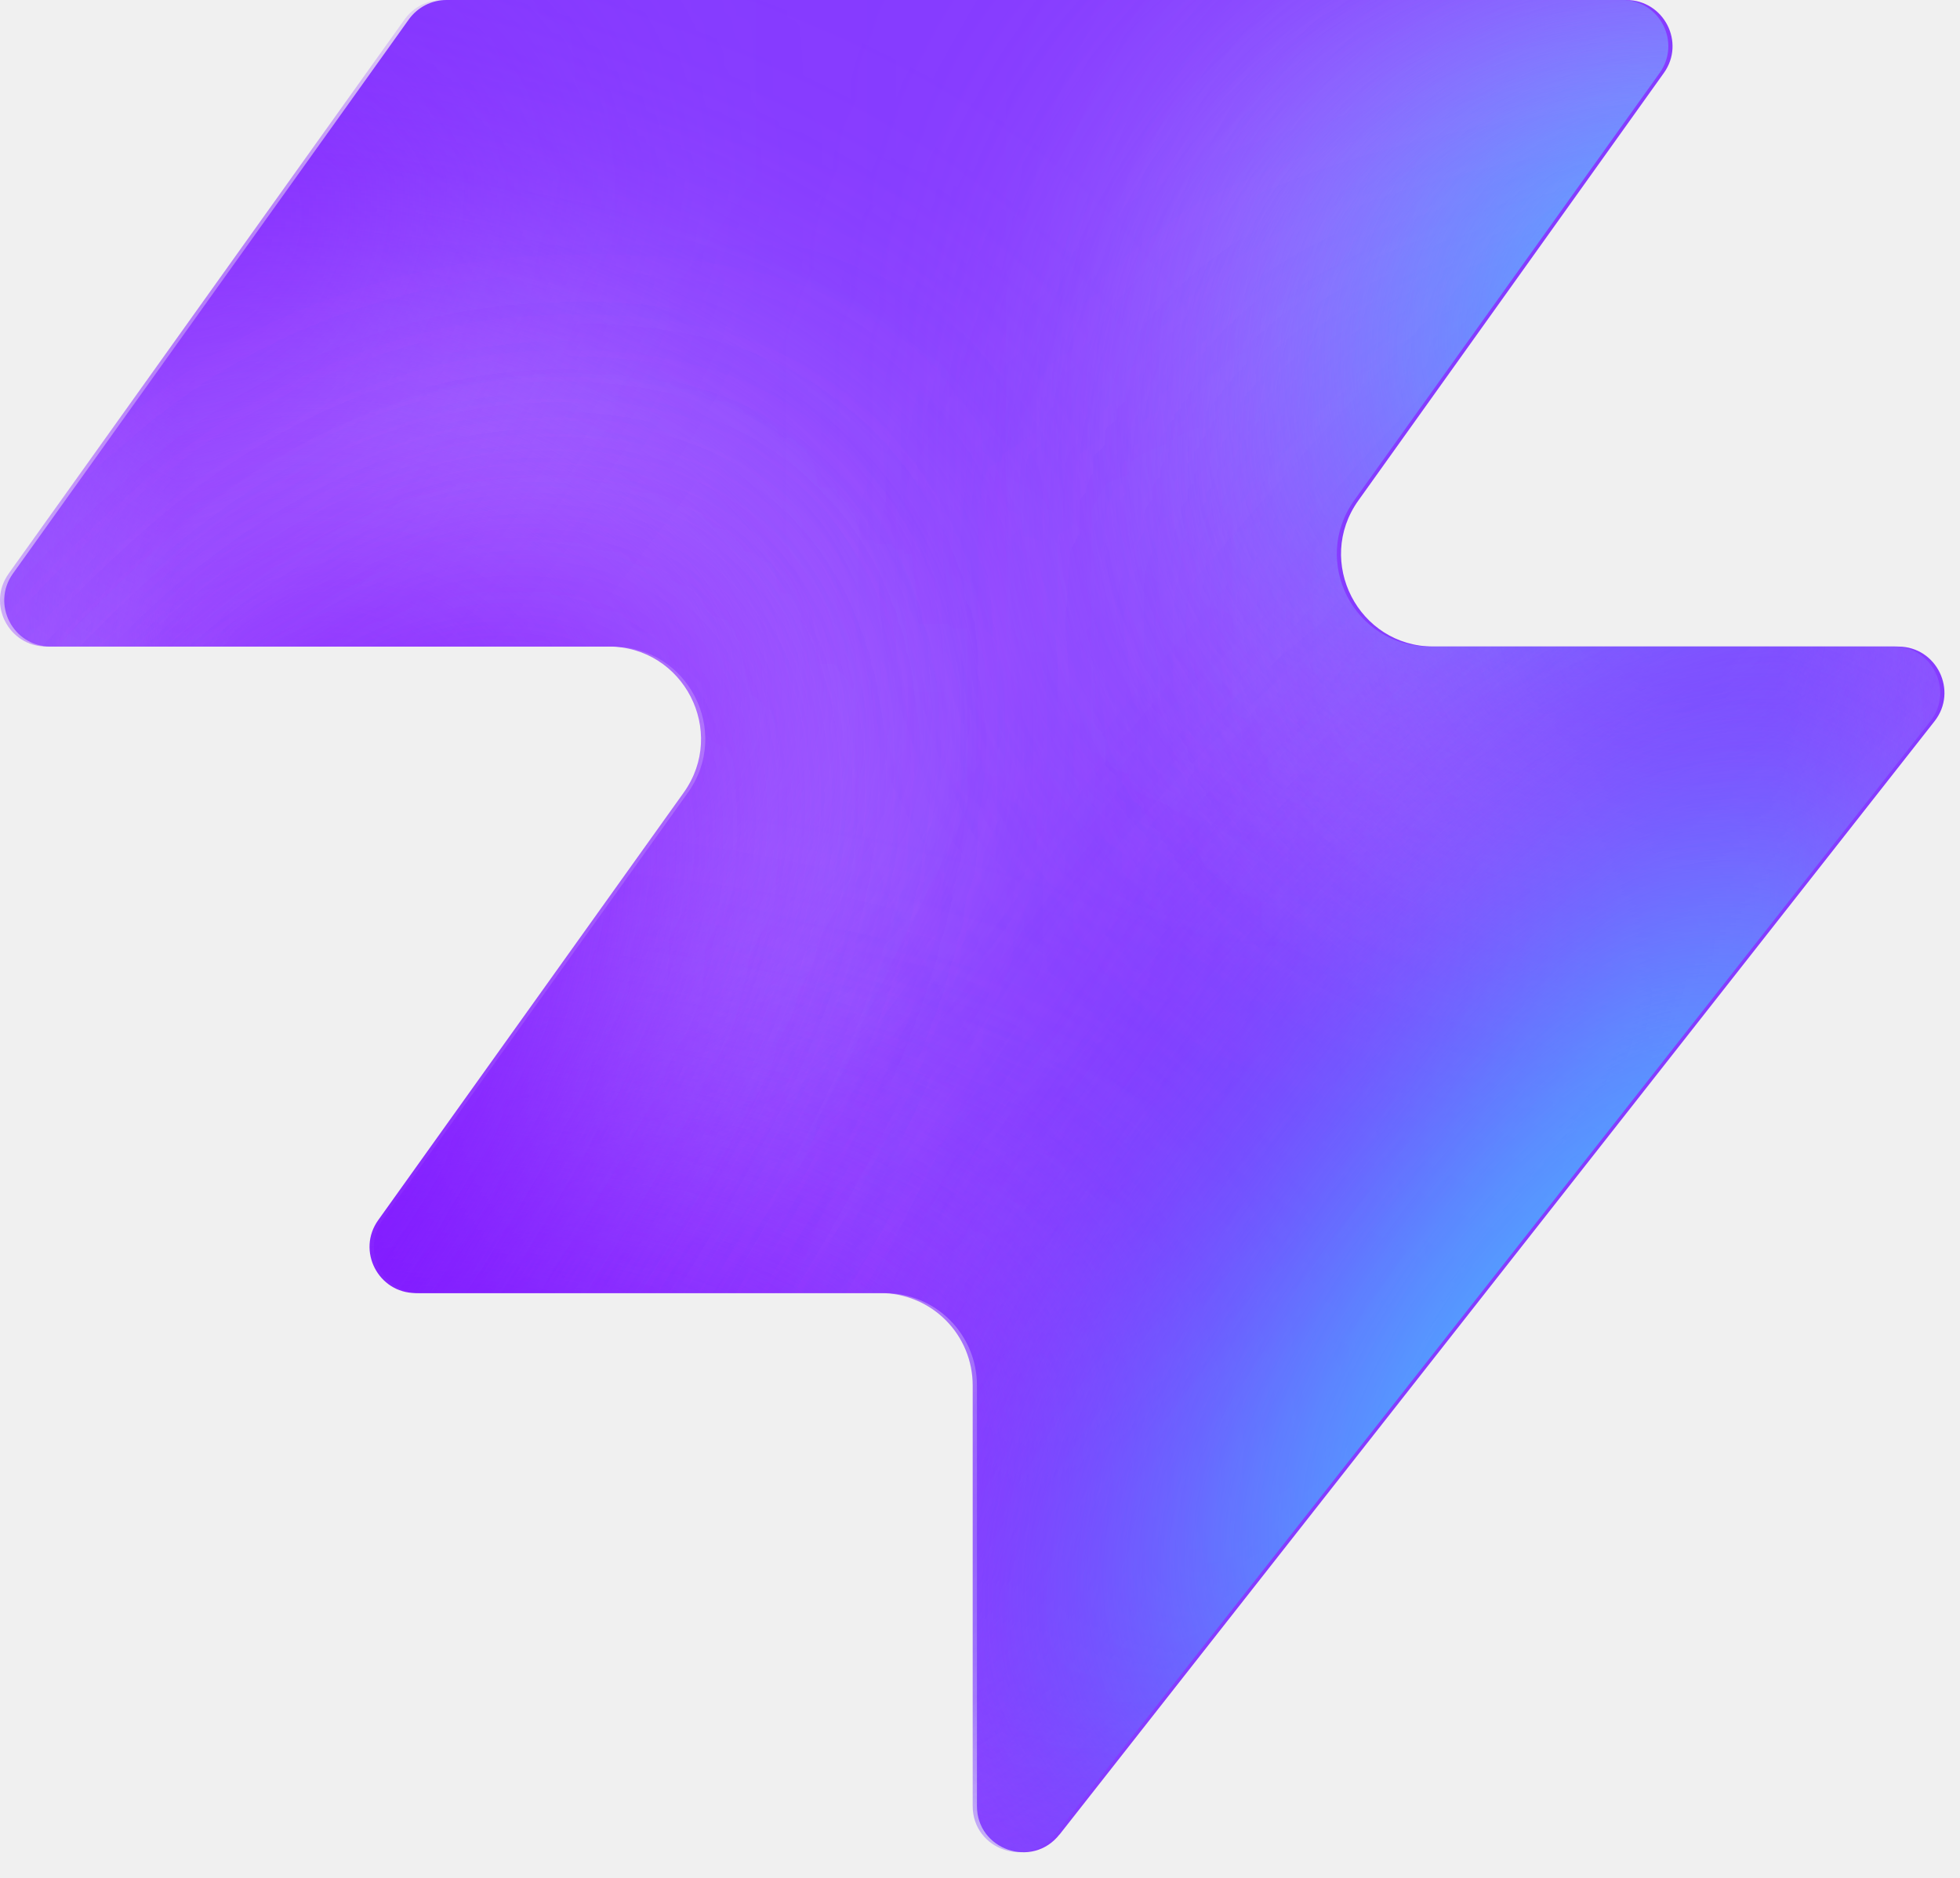
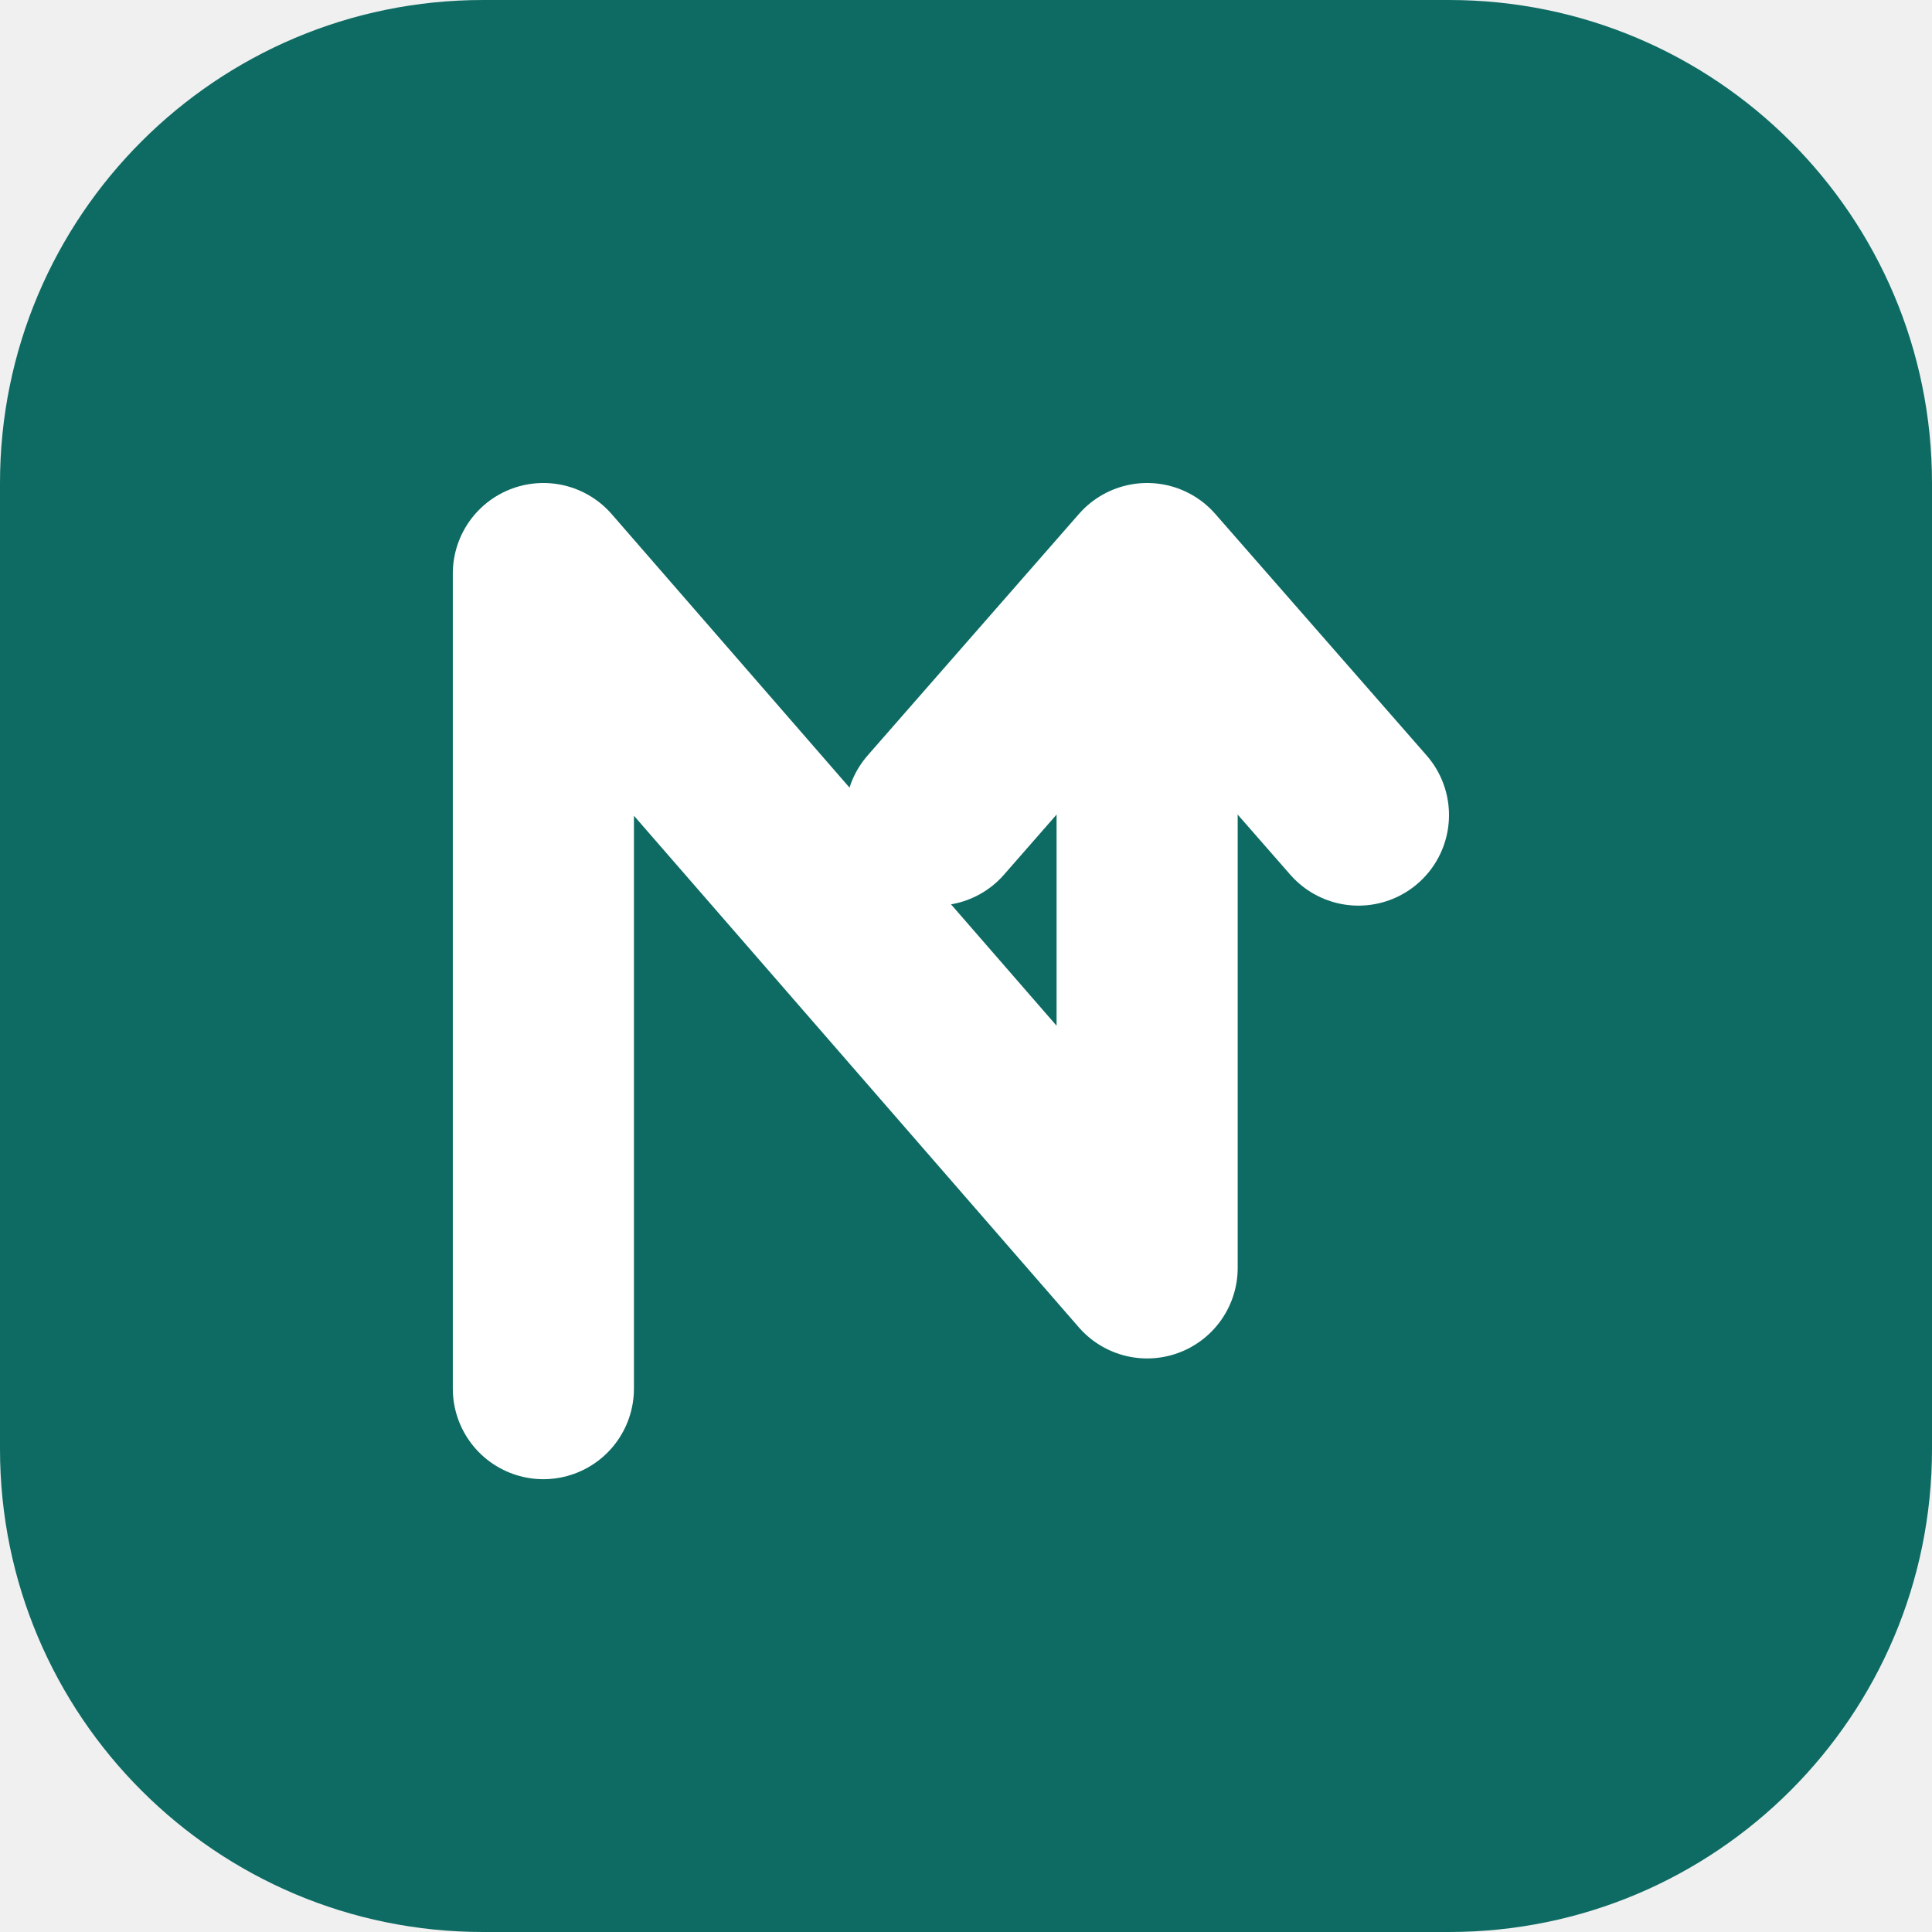
- <svg xmlns="http://www.w3.org/2000/svg" width="48" height="46" fill="none" viewBox="0 0 48 46">
-   <path fill="#863bff" d="M25.946 44.938c-.664.845-2.021.375-2.021-.698V33.937a2.26 2.26 0 0 0-2.262-2.262H10.287c-.92 0-1.456-1.04-.92-1.788l7.48-10.471c1.07-1.497 0-3.578-1.842-3.578H1.237c-.92 0-1.456-1.04-.92-1.788L10.013.474c.214-.297.556-.474.92-.474h28.894c.92 0 1.456 1.04.92 1.788l-7.48 10.471c-1.07 1.498 0 3.579 1.842 3.579h11.377c.943 0 1.473 1.088.89 1.83L25.947 44.94z" style="fill:#863bff;fill:color(display-p3 .525 .23 1);fill-opacity:1" />
-   <mask id="a" width="48" height="46" x="0" y="0" maskUnits="userSpaceOnUse" style="mask-type:alpha">
-     <path fill="#000" d="M25.842 44.938c-.664.844-2.021.375-2.021-.698V33.937a2.26 2.26 0 0 0-2.262-2.262H10.183c-.92 0-1.456-1.04-.92-1.788l7.48-10.471c1.07-1.498 0-3.579-1.842-3.579H1.133c-.92 0-1.456-1.04-.92-1.787L9.91.473c.214-.297.556-.474.92-.474h28.894c.92 0 1.456 1.04.92 1.788l-7.48 10.471c-1.07 1.498 0 3.578 1.842 3.578h11.377c.943 0 1.473 1.088.89 1.832L25.843 44.94z" style="fill:#000;fill-opacity:1" />
-   </mask>
-   <g mask="url(#a)">
-     <g filter="url(#b)">
-       <ellipse cx="5.508" cy="14.704" fill="#ede6ff" rx="5.508" ry="14.704" style="fill:#ede6ff;fill:color(display-p3 .927 .903 1);fill-opacity:1" transform="matrix(.00324 1 1 -.00324 -4.47 31.516)" />
-     </g>
-     <g filter="url(#c)">
-       <ellipse cx="10.399" cy="29.851" fill="#ede6ff" rx="10.399" ry="29.851" style="fill:#ede6ff;fill:color(display-p3 .927 .903 1);fill-opacity:1" transform="matrix(.00324 1 1 -.00324 -39.328 7.883)" />
-     </g>
-     <g filter="url(#d)">
-       <ellipse cx="5.508" cy="30.487" fill="#7e14ff" rx="5.508" ry="30.487" style="fill:#7e14ff;fill:color(display-p3 .492 .077 1);fill-opacity:1" transform="rotate(89.814 -25.913 -14.639)scale(1 -1)" />
-     </g>
-     <g filter="url(#e)">
-       <ellipse cx="5.508" cy="30.599" fill="#7e14ff" rx="5.508" ry="30.599" style="fill:#7e14ff;fill:color(display-p3 .492 .077 1);fill-opacity:1" transform="rotate(89.814 -32.644 -3.334)scale(1 -1)" />
-     </g>
-     <g filter="url(#f)">
-       <ellipse cx="5.508" cy="30.599" fill="#7e14ff" rx="5.508" ry="30.599" style="fill:#7e14ff;fill:color(display-p3 .492 .077 1);fill-opacity:1" transform="matrix(.00324 1 1 -.00324 -34.34 30.47)" />
-     </g>
-     <g filter="url(#g)">
-       <ellipse cx="14.072" cy="22.078" fill="#ede6ff" rx="14.072" ry="22.078" style="fill:#ede6ff;fill:color(display-p3 .927 .903 1);fill-opacity:1" transform="rotate(93.35 24.506 48.493)scale(-1 1)" />
-     </g>
-     <g filter="url(#h)">
-       <ellipse cx="3.47" cy="21.501" fill="#7e14ff" rx="3.47" ry="21.501" style="fill:#7e14ff;fill:color(display-p3 .492 .077 1);fill-opacity:1" transform="rotate(89.009 28.708 47.59)scale(-1 1)" />
-     </g>
-     <g filter="url(#i)">
-       <ellipse cx="3.47" cy="21.501" fill="#7e14ff" rx="3.47" ry="21.501" style="fill:#7e14ff;fill:color(display-p3 .492 .077 1);fill-opacity:1" transform="rotate(89.009 28.708 47.59)scale(-1 1)" />
-     </g>
-     <g filter="url(#j)">
-       <ellipse cx=".387" cy="8.972" fill="#7e14ff" rx="4.407" ry="29.108" style="fill:#7e14ff;fill:color(display-p3 .492 .077 1);fill-opacity:1" transform="rotate(39.51 .387 8.972)" />
-     </g>
-     <g filter="url(#k)">
-       <ellipse cx="47.523" cy="-6.092" fill="#7e14ff" rx="4.407" ry="29.108" style="fill:#7e14ff;fill:color(display-p3 .492 .077 1);fill-opacity:1" transform="rotate(37.892 47.523 -6.092)" />
-     </g>
-     <g filter="url(#l)">
-       <ellipse cx="41.412" cy="6.333" fill="#47bfff" rx="5.971" ry="9.665" style="fill:#47bfff;fill:color(display-p3 .28 .748 1);fill-opacity:1" transform="rotate(37.892 41.412 6.333)" />
-     </g>
-     <g filter="url(#m)">
-       <ellipse cx="-1.879" cy="38.332" fill="#7e14ff" rx="4.407" ry="29.108" style="fill:#7e14ff;fill:color(display-p3 .492 .077 1);fill-opacity:1" transform="rotate(37.892 -1.88 38.332)" />
-     </g>
-     <g filter="url(#n)">
-       <ellipse cx="-1.879" cy="38.332" fill="#7e14ff" rx="4.407" ry="29.108" style="fill:#7e14ff;fill:color(display-p3 .492 .077 1);fill-opacity:1" transform="rotate(37.892 -1.88 38.332)" />
-     </g>
-     <g filter="url(#o)">
-       <ellipse cx="35.651" cy="29.907" fill="#7e14ff" rx="4.407" ry="29.108" style="fill:#7e14ff;fill:color(display-p3 .492 .077 1);fill-opacity:1" transform="rotate(37.892 35.651 29.907)" />
-     </g>
-     <g filter="url(#p)">
-       <ellipse cx="38.418" cy="32.4" fill="#47bfff" rx="5.971" ry="15.297" style="fill:#47bfff;fill:color(display-p3 .28 .748 1);fill-opacity:1" transform="rotate(37.892 38.418 32.4)" />
-     </g>
-   </g>
-   <defs>
-     <filter id="b" width="60.045" height="41.654" x="-19.77" y="16.149" color-interpolation-filters="sRGB" filterUnits="userSpaceOnUse">
-       <feFlood flood-opacity="0" result="BackgroundImageFix" />
-       <feBlend in="SourceGraphic" in2="BackgroundImageFix" result="shape" />
-       <feGaussianBlur result="effect1_foregroundBlur_2002_17158" stdDeviation="7.659" />
-     </filter>
-     <filter id="c" width="90.34" height="51.437" x="-54.613" y="-7.533" color-interpolation-filters="sRGB" filterUnits="userSpaceOnUse">
-       <feFlood flood-opacity="0" result="BackgroundImageFix" />
-       <feBlend in="SourceGraphic" in2="BackgroundImageFix" result="shape" />
-       <feGaussianBlur result="effect1_foregroundBlur_2002_17158" stdDeviation="7.659" />
-     </filter>
-     <filter id="d" width="79.355" height="29.4" x="-49.64" y="2.03" color-interpolation-filters="sRGB" filterUnits="userSpaceOnUse">
-       <feFlood flood-opacity="0" result="BackgroundImageFix" />
-       <feBlend in="SourceGraphic" in2="BackgroundImageFix" result="shape" />
-       <feGaussianBlur result="effect1_foregroundBlur_2002_17158" stdDeviation="4.596" />
-     </filter>
-     <filter id="e" width="79.579" height="29.4" x="-45.045" y="20.029" color-interpolation-filters="sRGB" filterUnits="userSpaceOnUse">
-       <feFlood flood-opacity="0" result="BackgroundImageFix" />
-       <feBlend in="SourceGraphic" in2="BackgroundImageFix" result="shape" />
-       <feGaussianBlur result="effect1_foregroundBlur_2002_17158" stdDeviation="4.596" />
-     </filter>
-     <filter id="f" width="79.579" height="29.4" x="-43.513" y="21.178" color-interpolation-filters="sRGB" filterUnits="userSpaceOnUse">
-       <feFlood flood-opacity="0" result="BackgroundImageFix" />
-       <feBlend in="SourceGraphic" in2="BackgroundImageFix" result="shape" />
-       <feGaussianBlur result="effect1_foregroundBlur_2002_17158" stdDeviation="4.596" />
-     </filter>
-     <filter id="g" width="74.749" height="58.852" x="15.756" y="-17.901" color-interpolation-filters="sRGB" filterUnits="userSpaceOnUse">
-       <feFlood flood-opacity="0" result="BackgroundImageFix" />
-       <feBlend in="SourceGraphic" in2="BackgroundImageFix" result="shape" />
-       <feGaussianBlur result="effect1_foregroundBlur_2002_17158" stdDeviation="7.659" />
-     </filter>
-     <filter id="h" width="61.377" height="25.362" x="23.548" y="2.284" color-interpolation-filters="sRGB" filterUnits="userSpaceOnUse">
-       <feFlood flood-opacity="0" result="BackgroundImageFix" />
-       <feBlend in="SourceGraphic" in2="BackgroundImageFix" result="shape" />
-       <feGaussianBlur result="effect1_foregroundBlur_2002_17158" stdDeviation="4.596" />
-     </filter>
-     <filter id="i" width="61.377" height="25.362" x="23.548" y="2.284" color-interpolation-filters="sRGB" filterUnits="userSpaceOnUse">
-       <feFlood flood-opacity="0" result="BackgroundImageFix" />
-       <feBlend in="SourceGraphic" in2="BackgroundImageFix" result="shape" />
-       <feGaussianBlur result="effect1_foregroundBlur_2002_17158" stdDeviation="4.596" />
-     </filter>
-     <filter id="j" width="56.045" height="63.649" x="-27.636" y="-22.853" color-interpolation-filters="sRGB" filterUnits="userSpaceOnUse">
-       <feFlood flood-opacity="0" result="BackgroundImageFix" />
-       <feBlend in="SourceGraphic" in2="BackgroundImageFix" result="shape" />
-       <feGaussianBlur result="effect1_foregroundBlur_2002_17158" stdDeviation="4.596" />
-     </filter>
-     <filter id="k" width="54.814" height="64.646" x="20.116" y="-38.415" color-interpolation-filters="sRGB" filterUnits="userSpaceOnUse">
-       <feFlood flood-opacity="0" result="BackgroundImageFix" />
-       <feBlend in="SourceGraphic" in2="BackgroundImageFix" result="shape" />
-       <feGaussianBlur result="effect1_foregroundBlur_2002_17158" stdDeviation="4.596" />
-     </filter>
-     <filter id="l" width="33.541" height="35.313" x="24.641" y="-11.323" color-interpolation-filters="sRGB" filterUnits="userSpaceOnUse">
-       <feFlood flood-opacity="0" result="BackgroundImageFix" />
-       <feBlend in="SourceGraphic" in2="BackgroundImageFix" result="shape" />
-       <feGaussianBlur result="effect1_foregroundBlur_2002_17158" stdDeviation="4.596" />
-     </filter>
-     <filter id="m" width="54.814" height="64.646" x="-29.286" y="6.009" color-interpolation-filters="sRGB" filterUnits="userSpaceOnUse">
-       <feFlood flood-opacity="0" result="BackgroundImageFix" />
-       <feBlend in="SourceGraphic" in2="BackgroundImageFix" result="shape" />
-       <feGaussianBlur result="effect1_foregroundBlur_2002_17158" stdDeviation="4.596" />
-     </filter>
-     <filter id="n" width="54.814" height="64.646" x="-29.286" y="6.009" color-interpolation-filters="sRGB" filterUnits="userSpaceOnUse">
-       <feFlood flood-opacity="0" result="BackgroundImageFix" />
-       <feBlend in="SourceGraphic" in2="BackgroundImageFix" result="shape" />
-       <feGaussianBlur result="effect1_foregroundBlur_2002_17158" stdDeviation="4.596" />
-     </filter>
-     <filter id="o" width="54.814" height="64.646" x="8.244" y="-2.416" color-interpolation-filters="sRGB" filterUnits="userSpaceOnUse">
-       <feFlood flood-opacity="0" result="BackgroundImageFix" />
-       <feBlend in="SourceGraphic" in2="BackgroundImageFix" result="shape" />
-       <feGaussianBlur result="effect1_foregroundBlur_2002_17158" stdDeviation="4.596" />
-     </filter>
-     <filter id="p" width="39.409" height="43.623" x="18.713" y="10.588" color-interpolation-filters="sRGB" filterUnits="userSpaceOnUse">
-       <feFlood flood-opacity="0" result="BackgroundImageFix" />
-       <feBlend in="SourceGraphic" in2="BackgroundImageFix" result="shape" />
-       <feGaussianBlur result="effect1_foregroundBlur_2002_17158" stdDeviation="4.596" />
-     </filter>
-   </defs>
+ <svg xmlns="http://www.w3.org/2000/svg" width="32" height="32" viewBox="0 0 32 32">
+   <rect width="32" height="32" rx="8" fill="#0e6b63" />
+   <path d="M9 23V9.5l10 11.5V11" fill="none" stroke="#fff" stroke-width="3" stroke-linecap="round" stroke-linejoin="round" />
+   <path d="M15.5 13.5 19 9.5l3.5 4" fill="none" stroke="#fff" stroke-width="3" stroke-linecap="round" stroke-linejoin="round" />
</svg>
